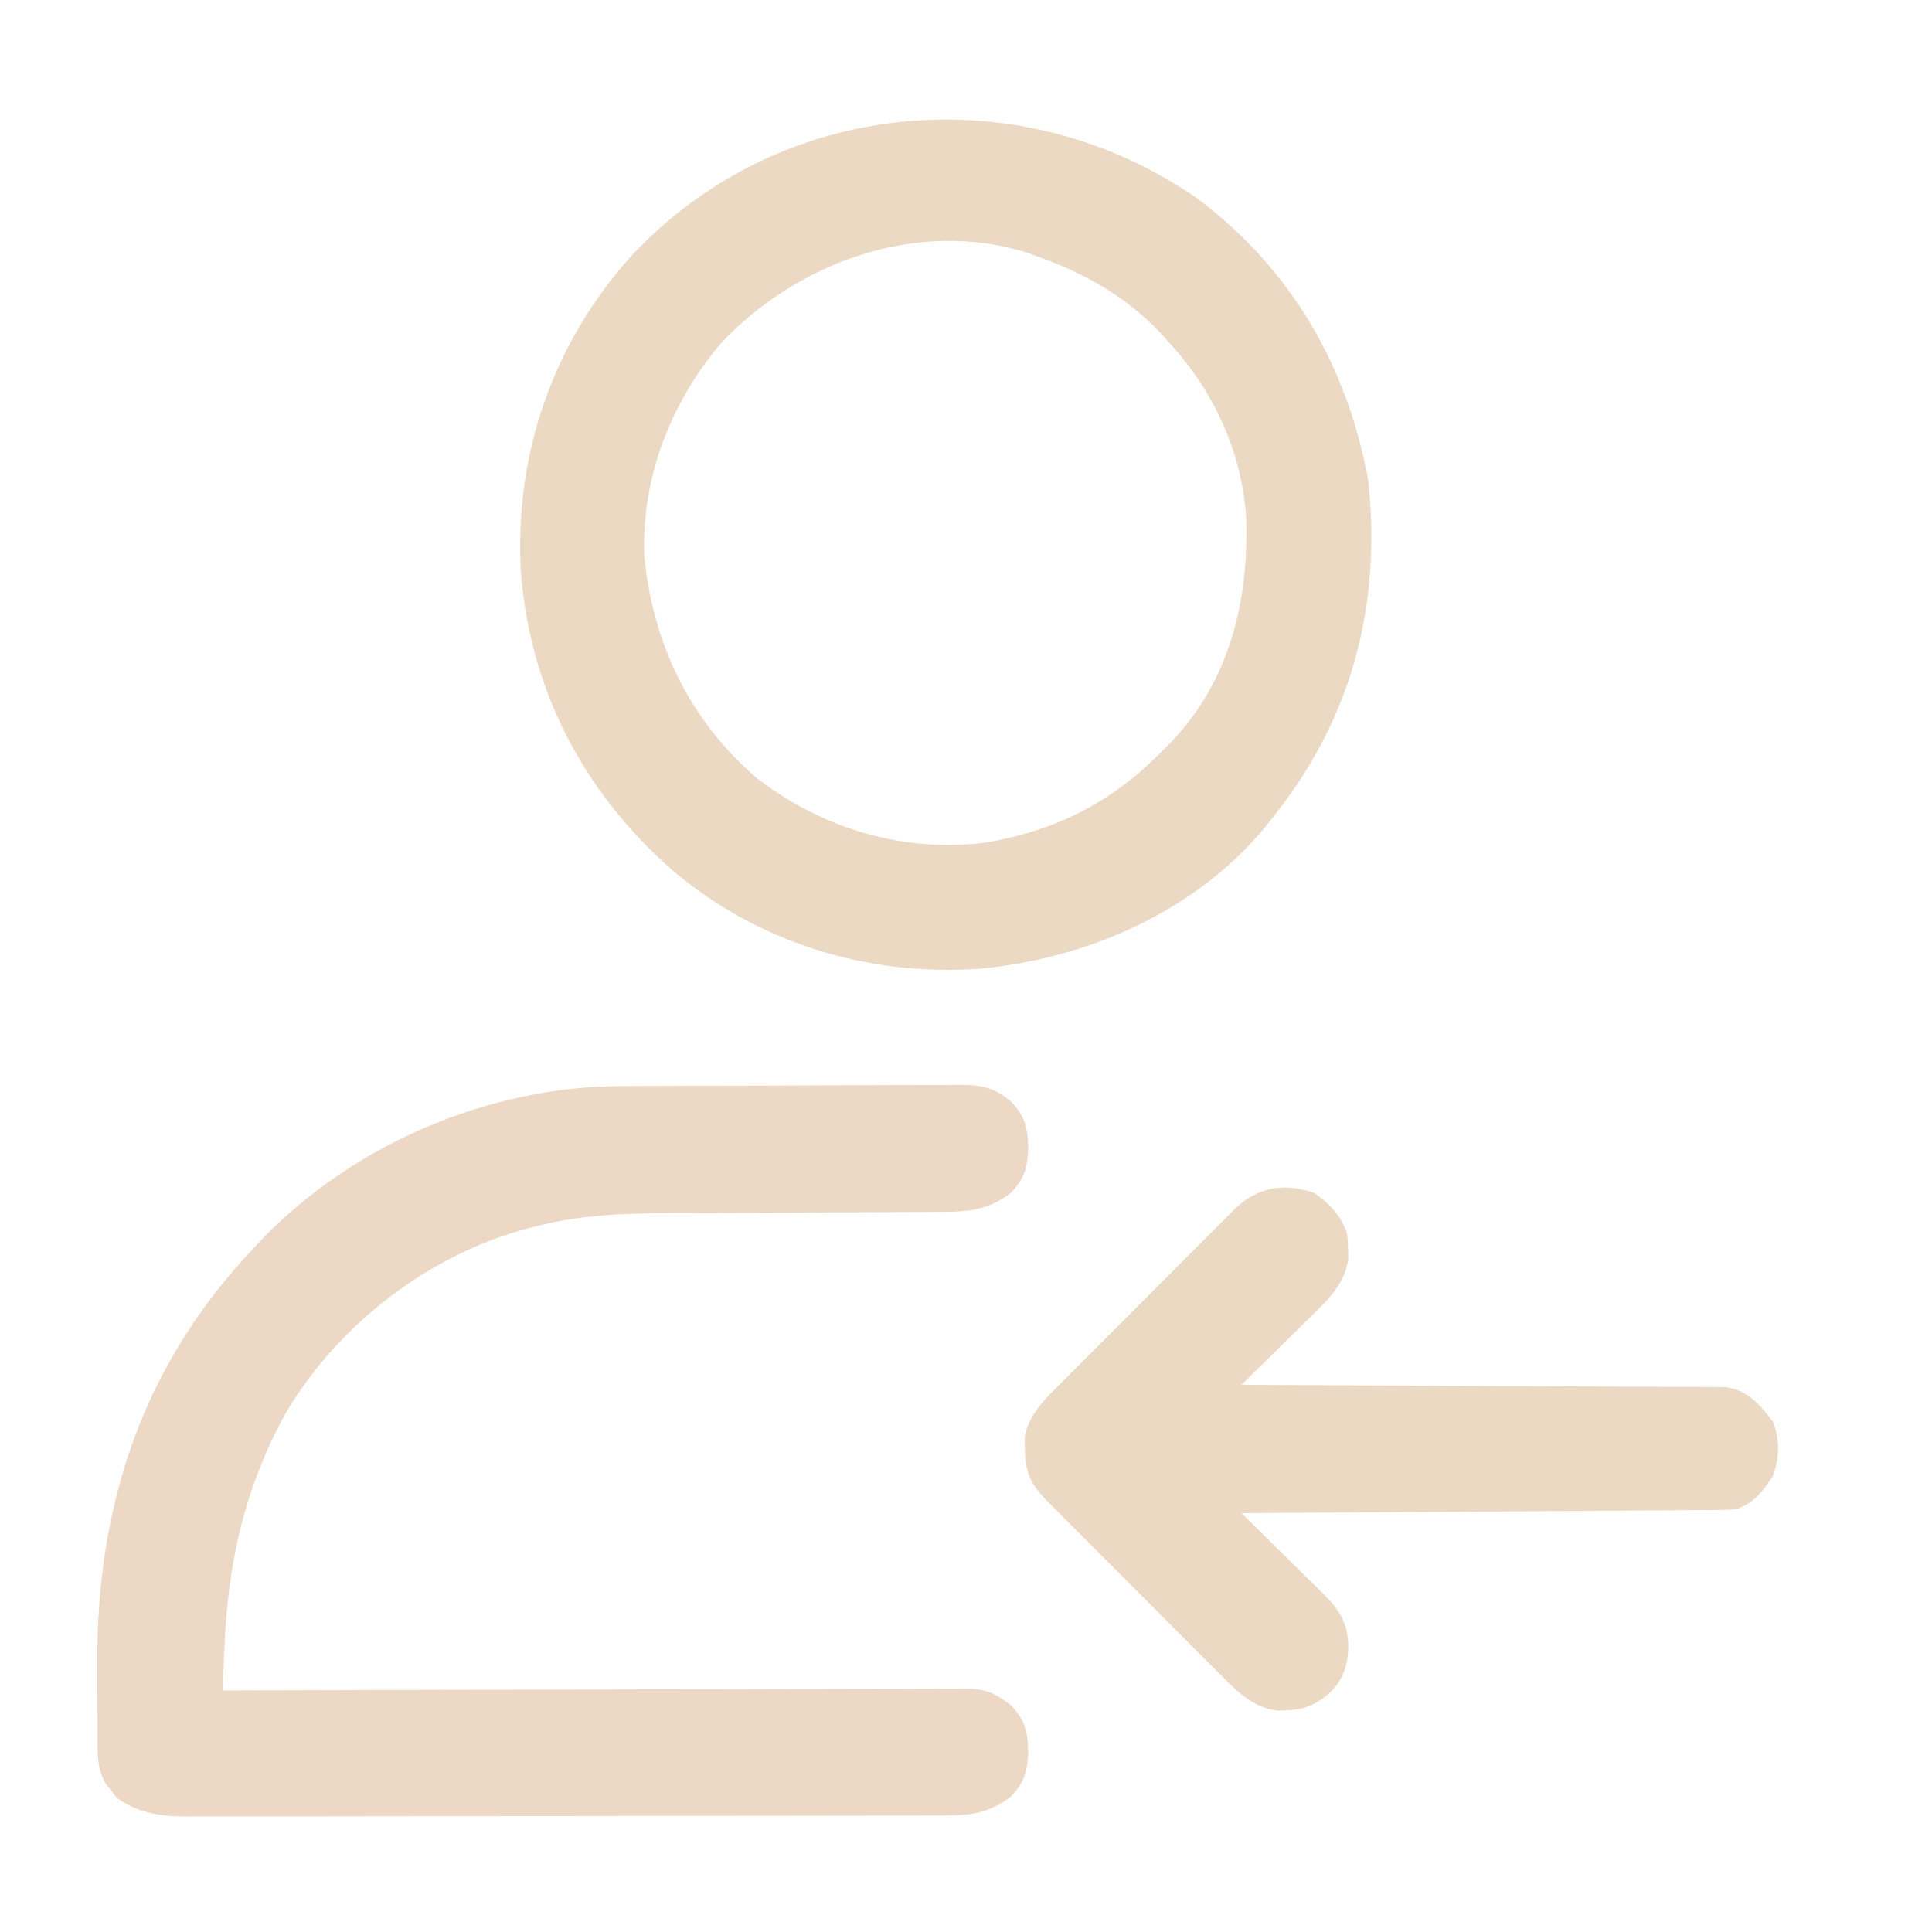
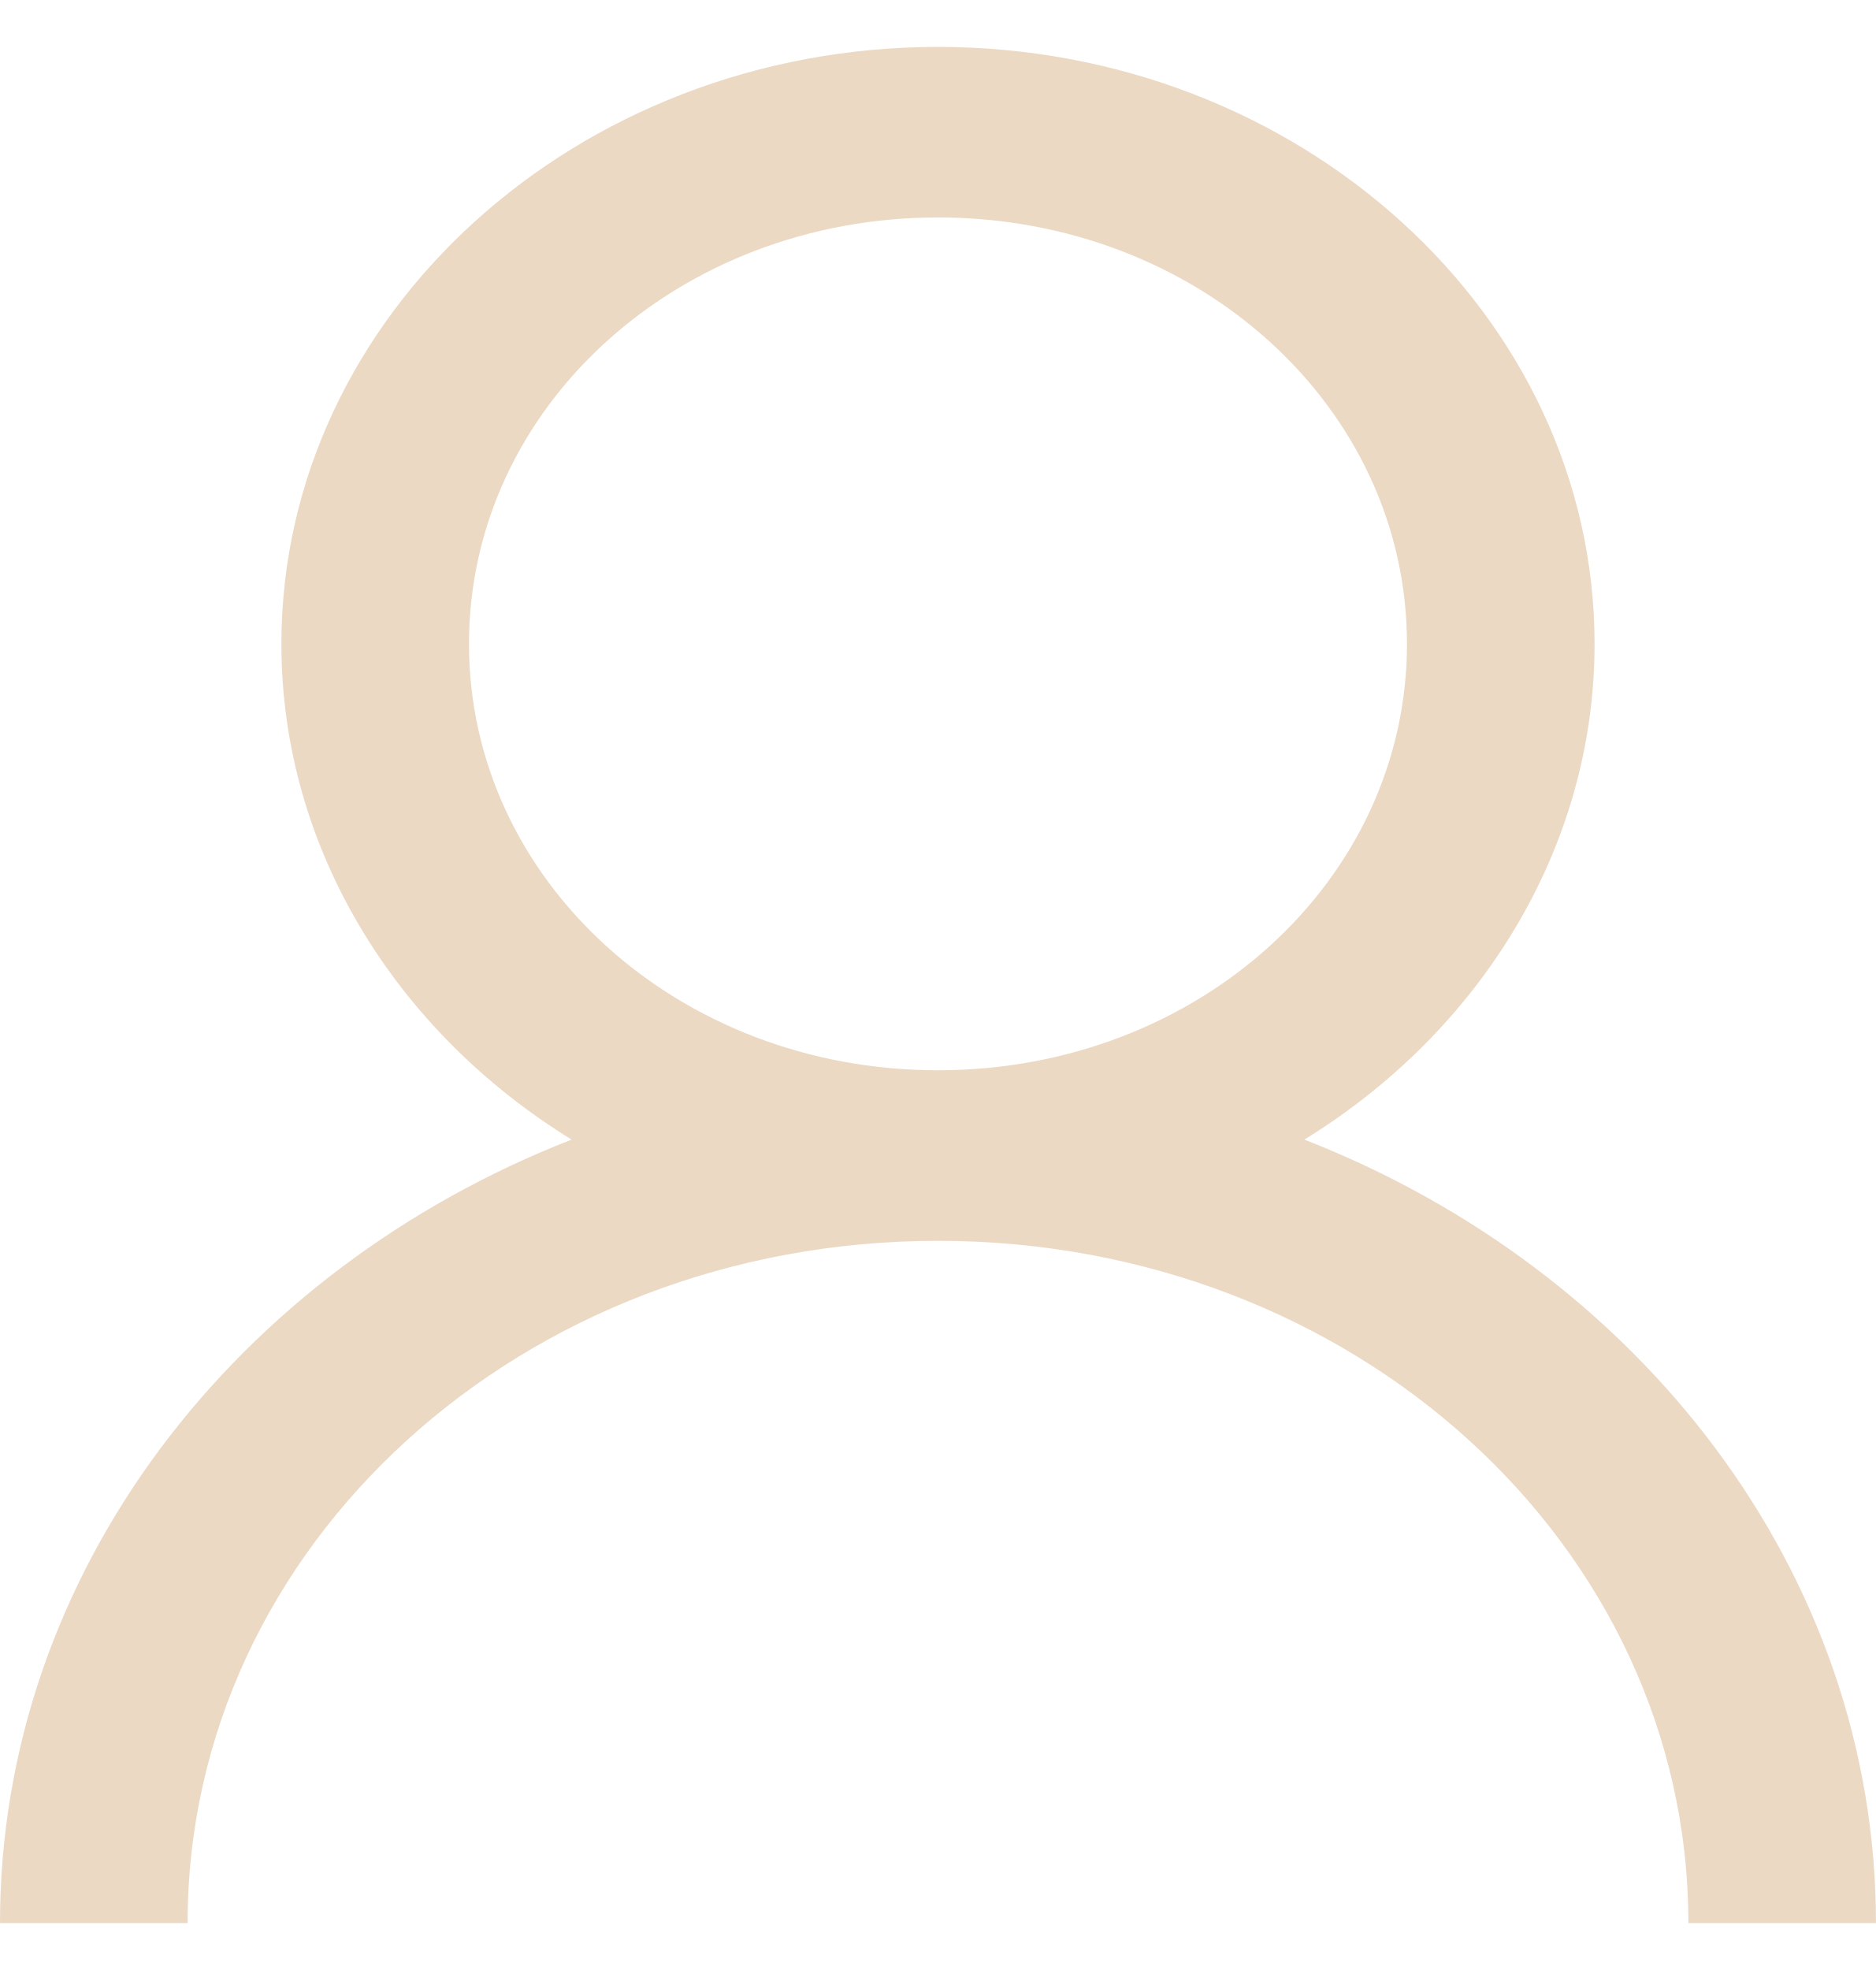
- <svg xmlns="http://www.w3.org/2000/svg" version="1.1" width="512" height="512">
-   <path d="M0 0 C24.721 18.782 39.338 44.092 44.953 74.434 C48.476 107.864 40.555 137.849 19.344 164.141 C18.423 165.31 18.423 165.31 17.484 166.504 C-1.072 188.828 -29.598 201.206 -58.019 203.867 C-87.717 205.992 -117.215 196.896 -139.844 177.441 C-163.315 156.698 -177.39 129.45 -179.656 98.141 C-181.253 67.267 -171.05 37.96 -150.344 14.953 C-111.009 -27.19 -46.94 -32.858 0 0 Z M-126.469 37.953 C-139.723 53.517 -147.584 73.433 -146.941 94.02 C-144.794 117.52 -135.007 137.957 -117 153.422 C-99.473 166.825 -78.375 173.149 -56.469 170.453 C-37.651 167.196 -22.903 159.72 -9.656 146.141 C-8.918 145.411 -8.179 144.681 -7.418 143.93 C7.964 127.861 13.068 107.319 12.648 85.688 C11.915 67.931 4.332 51.17 -7.656 38.141 C-8.405 37.3 -9.154 36.46 -9.926 35.594 C-19.054 25.861 -30.14 19.564 -42.656 15.141 C-43.506 14.821 -44.355 14.501 -45.23 14.172 C-74.369 4.984 -106.11 16.479 -126.469 37.953 Z " fill="#ECD9C4" transform="translate(317.6562,52.85938)" />
-   <path d="M0 0 C1.567 -0.01 1.567 -0.01 3.166 -0.02 C6.605 -0.04 10.045 -0.051 13.484 -0.061 C14.662 -0.065 15.839 -0.069 17.053 -0.074 C23.278 -0.094 29.503 -0.109 35.728 -0.118 C42.156 -0.129 48.584 -0.164 55.012 -0.203 C59.959 -0.229 64.907 -0.238 69.854 -0.241 C72.224 -0.246 74.595 -0.258 76.965 -0.276 C80.278 -0.301 83.59 -0.3 86.902 -0.293 C87.88 -0.306 88.857 -0.319 89.864 -0.332 C95.562 -0.288 98.884 0.336 103.386 4.177 C107.015 7.996 107.696 11.06 107.886 16.177 C107.696 21.294 107.015 24.358 103.386 28.177 C96.777 33.38 90.936 33.325 82.877 33.335 C81.925 33.34 80.973 33.345 79.992 33.35 C77.927 33.361 75.862 33.369 73.797 33.376 C70.516 33.388 67.235 33.408 63.954 33.429 C54.625 33.491 45.297 33.545 35.968 33.578 C30.256 33.599 24.545 33.635 18.833 33.679 C16.669 33.693 14.504 33.702 12.339 33.705 C0.31 33.725 -10.927 34.149 -22.614 37.177 C-23.362 37.364 -24.11 37.55 -24.881 37.742 C-51.07 44.772 -74.7 63.021 -88.614 86.177 C-99.827 106.285 -104.242 126.309 -105.16 149.169 C-105.205 150.231 -105.249 151.292 -105.295 152.386 C-105.403 154.983 -105.509 157.58 -105.614 160.177 C-104.053 160.171 -104.053 160.171 -102.46 160.166 C-77.147 160.077 -51.834 160.011 -26.521 159.97 C-14.279 159.949 -2.038 159.921 10.203 159.875 C20.871 159.835 31.54 159.81 42.208 159.801 C47.858 159.795 53.508 159.783 59.157 159.754 C64.474 159.727 69.791 159.719 75.108 159.725 C77.06 159.723 79.012 159.716 80.964 159.7 C83.629 159.68 86.293 159.685 88.958 159.696 C89.731 159.684 90.503 159.673 91.299 159.661 C96.484 159.718 99.38 160.928 103.386 164.177 C107.015 167.996 107.696 171.06 107.886 176.177 C107.696 181.294 107.015 184.358 103.386 188.177 C97.017 193.192 91.556 193.326 83.684 193.317 C82.37 193.322 82.37 193.322 81.029 193.326 C78.095 193.335 75.16 193.337 72.225 193.338 C70.121 193.343 68.017 193.348 65.912 193.353 C60.195 193.366 54.478 193.373 48.761 193.377 C45.189 193.38 41.616 193.384 38.043 193.389 C26.863 193.402 15.683 193.412 4.503 193.416 C-8.398 193.42 -21.3 193.438 -34.201 193.467 C-44.177 193.489 -54.152 193.499 -64.128 193.5 C-70.085 193.501 -76.041 193.507 -81.998 193.525 C-87.602 193.541 -93.206 193.543 -98.811 193.535 C-100.865 193.534 -102.918 193.538 -104.972 193.548 C-107.783 193.561 -110.592 193.555 -113.403 193.544 C-114.613 193.557 -114.613 193.557 -115.848 193.569 C-122.198 193.514 -128.654 192.488 -133.77 188.493 C-134.213 187.915 -134.657 187.336 -135.114 186.74 C-135.578 186.163 -136.042 185.587 -136.52 184.993 C-138.43 181.822 -138.739 178.696 -138.759 175.045 C-138.768 173.837 -138.768 173.837 -138.778 172.604 C-138.779 171.737 -138.78 170.871 -138.781 169.978 C-138.785 169.069 -138.788 168.161 -138.792 167.225 C-138.797 165.296 -138.799 163.367 -138.799 161.438 C-138.801 158.545 -138.819 155.653 -138.838 152.761 C-138.967 110.793 -126.743 73.987 -97.614 43.177 C-96.917 42.428 -96.221 41.679 -95.504 40.907 C-71.088 15.467 -35.209 0.097 0 0 Z " fill="#ECD8C4" transform="translate(164.6135,287.823)" />
-   <path d="M0 0 C4.18 2.85 7.119 5.981 8.75 10.875 C8.953 12.926 8.953 12.926 9 15.188 C9.026 15.926 9.052 16.665 9.078 17.426 C8.247 23.632 4.311 27.733 -0.012 31.93 C-0.562 32.476 -1.113 33.023 -1.68 33.585 C-3.426 35.314 -5.181 37.032 -6.938 38.75 C-8.129 39.926 -9.32 41.103 -10.51 42.281 C-13.415 45.154 -16.33 48.017 -19.25 50.875 C-18.579 50.877 -17.909 50.88 -17.218 50.882 C-0.901 50.941 15.415 51.017 31.732 51.111 C39.622 51.156 47.513 51.195 55.404 51.221 C62.281 51.244 69.159 51.278 76.036 51.324 C79.678 51.348 83.319 51.366 86.961 51.373 C91.026 51.38 95.091 51.41 99.157 51.443 C100.364 51.441 101.571 51.44 102.814 51.438 C103.924 51.451 105.033 51.463 106.175 51.476 C107.137 51.481 108.098 51.485 109.089 51.49 C115.141 52.365 118.283 56.253 121.75 60.875 C123.416 65.874 123.378 70.189 121.562 75.062 C118.917 79.168 116.456 82.306 111.75 83.875 C109.974 83.977 108.195 84.021 106.416 84.033 C104.756 84.048 104.756 84.048 103.063 84.063 C101.849 84.069 100.635 84.074 99.384 84.08 C98.106 84.09 96.828 84.1 95.511 84.11 C92.005 84.137 88.499 84.158 84.993 84.178 C81.33 84.2 77.666 84.228 74.002 84.254 C67.065 84.304 60.127 84.349 53.189 84.392 C45.29 84.442 37.392 84.497 29.494 84.552 C13.246 84.666 -3.002 84.773 -19.25 84.875 C-18.473 85.636 -17.696 86.398 -16.895 87.182 C-14.006 90.017 -11.127 92.861 -8.251 95.709 C-7.007 96.938 -5.759 98.165 -4.509 99.389 C-2.71 101.152 -0.921 102.925 0.867 104.699 C1.426 105.242 1.984 105.785 2.559 106.344 C6.839 110.622 9.03 114.233 9.062 120.312 C8.925 125.19 7.847 128.761 4.32 132.316 C0.481 135.669 -2.529 137.021 -7.562 137.125 C-8.67 137.164 -8.67 137.164 -9.801 137.203 C-15.833 136.395 -19.922 132.639 -24.04 128.457 C-24.584 127.917 -25.128 127.377 -25.688 126.82 C-27.471 125.045 -29.244 123.259 -31.016 121.473 C-32.257 120.23 -33.499 118.989 -34.742 117.748 C-37.339 115.151 -39.931 112.549 -42.519 109.943 C-45.834 106.604 -49.161 103.277 -52.492 99.953 C-55.056 97.392 -57.615 94.827 -60.172 92.26 C-61.397 91.031 -62.623 89.803 -63.851 88.577 C-65.565 86.864 -67.272 85.144 -68.978 83.422 C-69.485 82.918 -69.992 82.413 -70.514 81.893 C-74.988 77.351 -76.544 74.368 -76.625 68 C-76.653 66.992 -76.682 65.984 -76.711 64.945 C-75.78 58.746 -71.126 54.455 -66.826 50.177 C-66.297 49.643 -65.768 49.109 -65.223 48.558 C-63.489 46.81 -61.747 45.069 -60.004 43.328 C-58.788 42.109 -57.573 40.889 -56.358 39.669 C-53.817 37.12 -51.272 34.576 -48.724 32.034 C-45.463 28.778 -42.213 25.512 -38.967 22.242 C-36.463 19.723 -33.952 17.211 -31.439 14.701 C-30.237 13.499 -29.039 12.295 -27.842 11.089 C-26.17 9.404 -24.488 7.729 -22.803 6.056 C-22.313 5.558 -21.823 5.06 -21.318 4.548 C-15.139 -1.538 -8.126 -2.813 0 0 Z " fill="#EBD9C4" transform="translate(348.25,316.125)" />
+ <svg xmlns="http://www.w3.org/2000/svg" width="20" height="21" viewBox="0 0 20 21" fill="none">
+   <path d="M10 0.5C6.146 0.5 3 3.36 3 6.864C3 9.053 4.231 11.002 6.094 12.148C2.527 13.539 0 16.756 0 20.5H2C2 16.472 5.569 13.227 10 13.227C14.431 13.227 18 16.472 18 20.5H20C20 16.756 17.473 13.539 13.906 12.148C15.769 11.002 17 9.053 17 6.864C17 3.36 13.854 0.5 10 0.5ZM10 2.318C12.773 2.318 15 4.342 15 6.864C15 9.385 12.773 11.409 10 11.409C7.227 11.409 5 9.385 5 6.864C5 4.342 7.227 2.318 10 2.318Z" fill="#ECD9C4" />
</svg>
